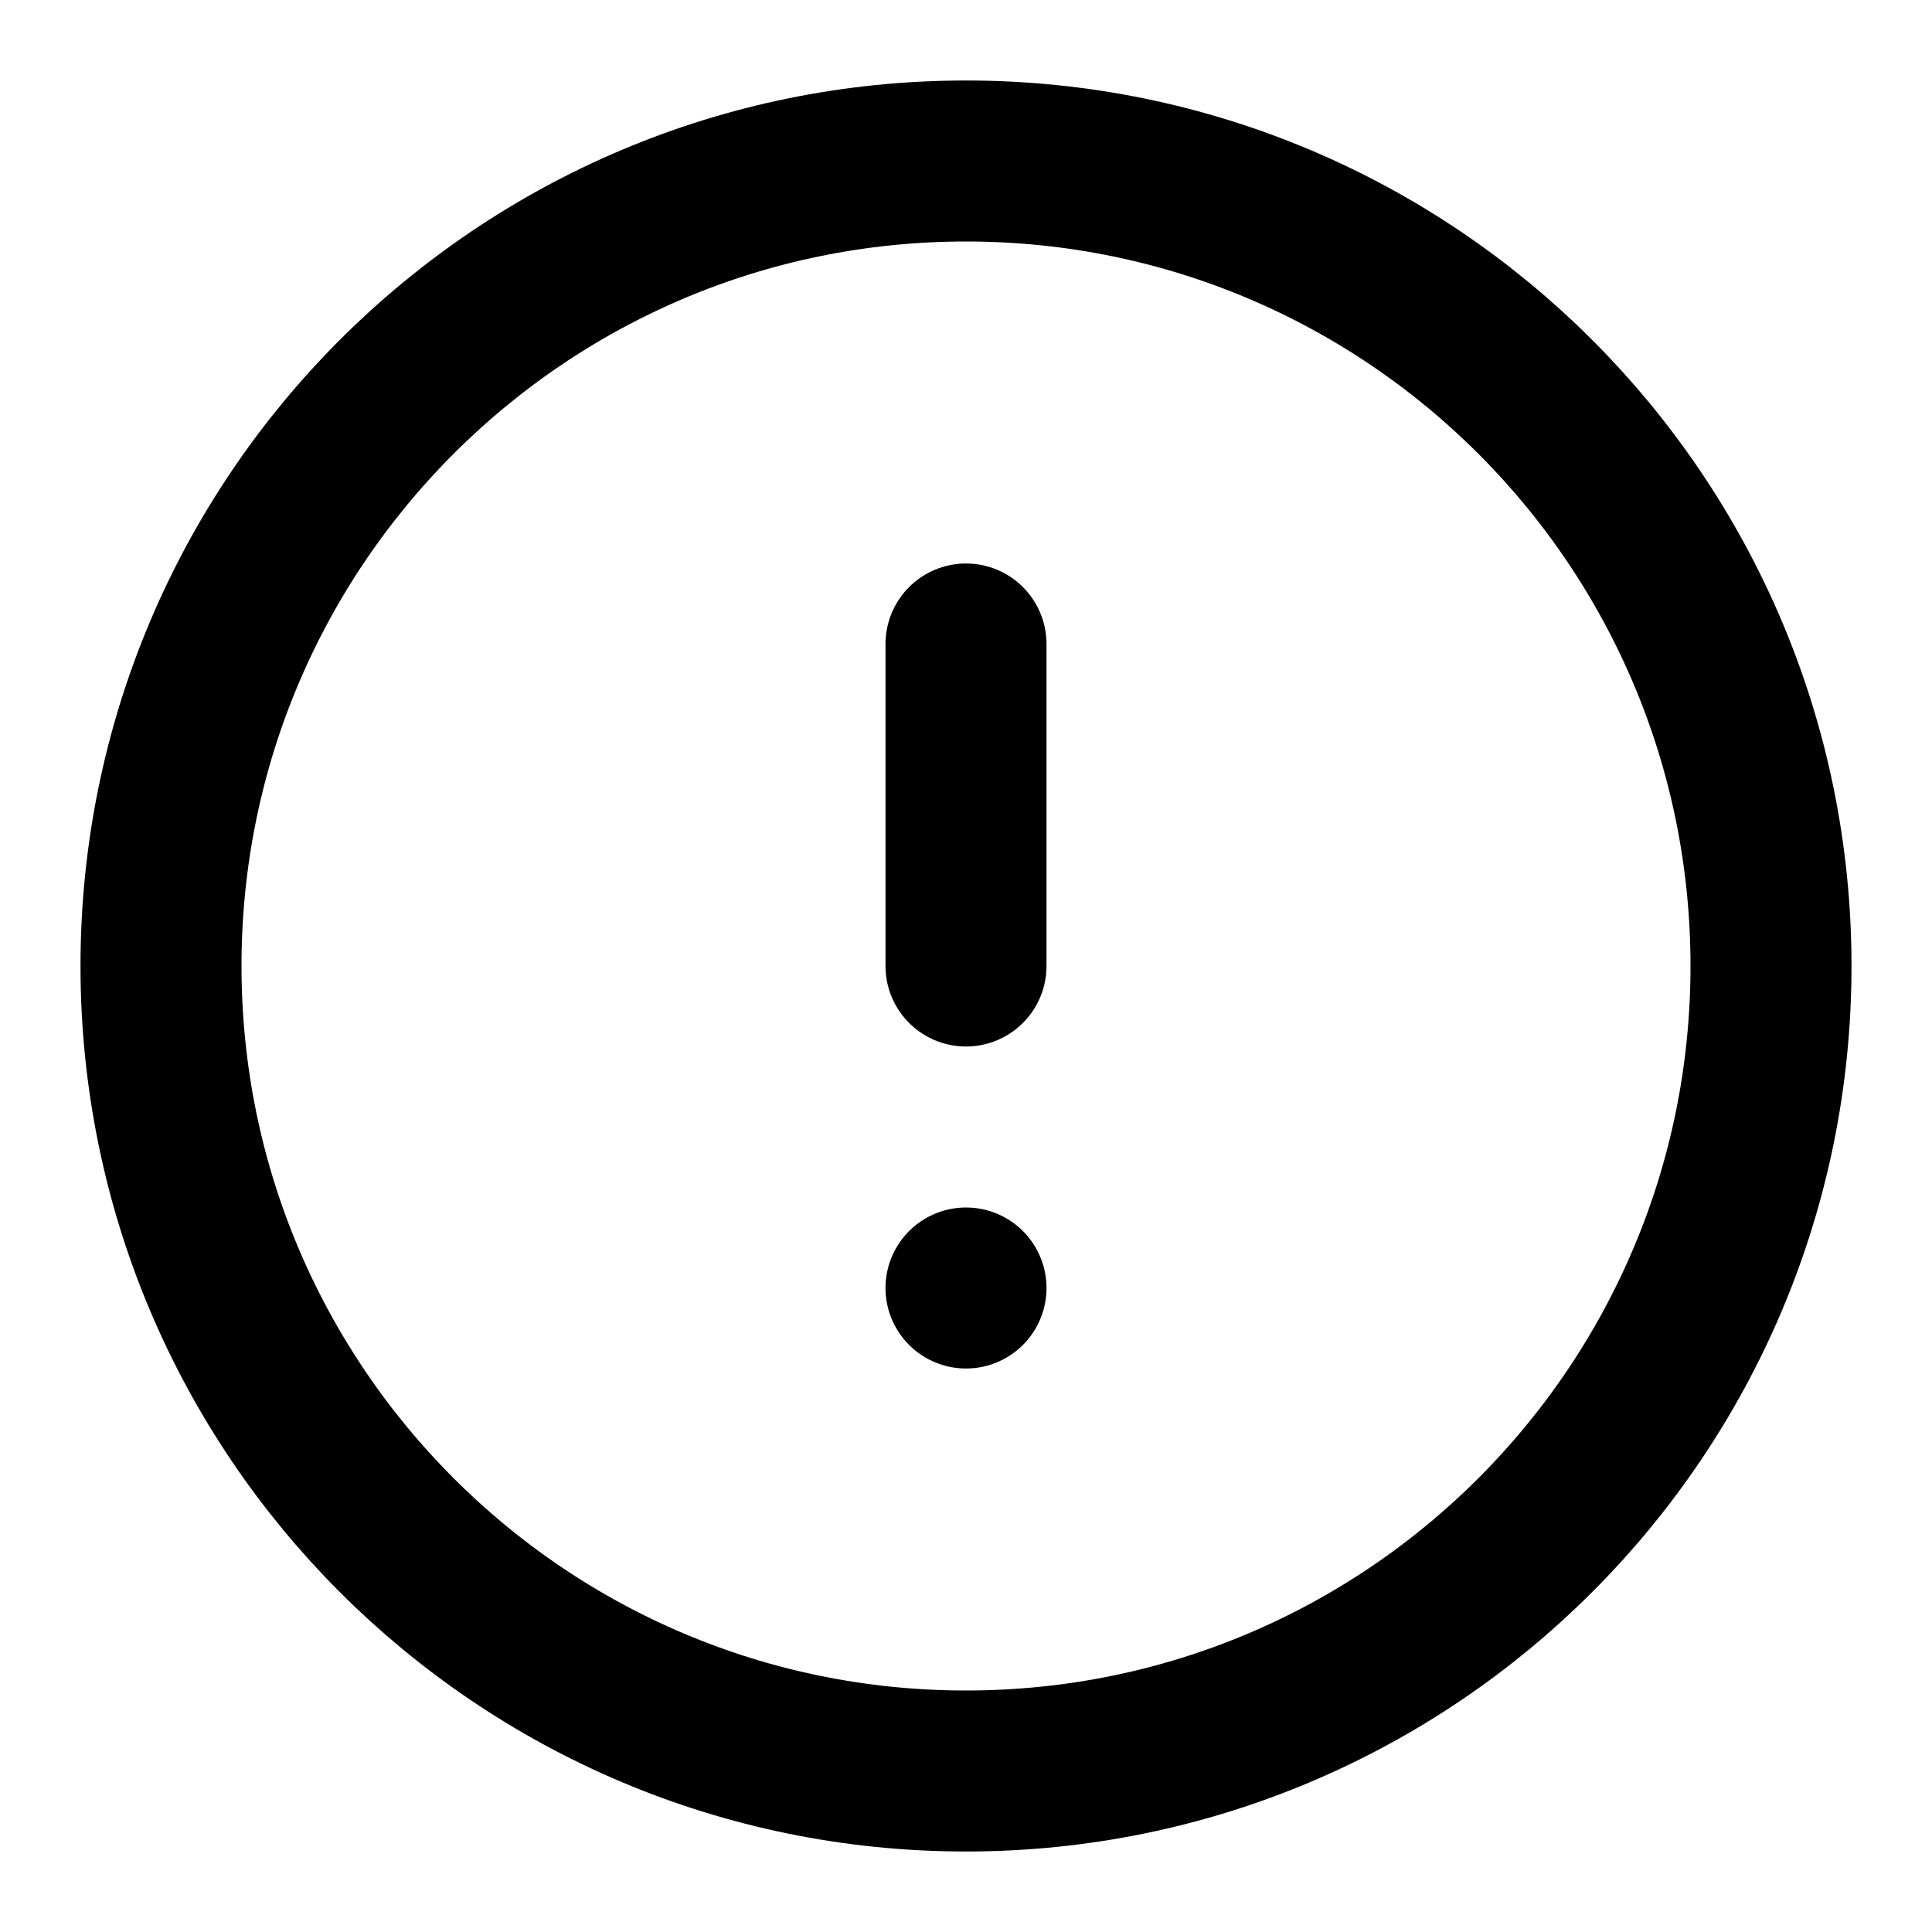
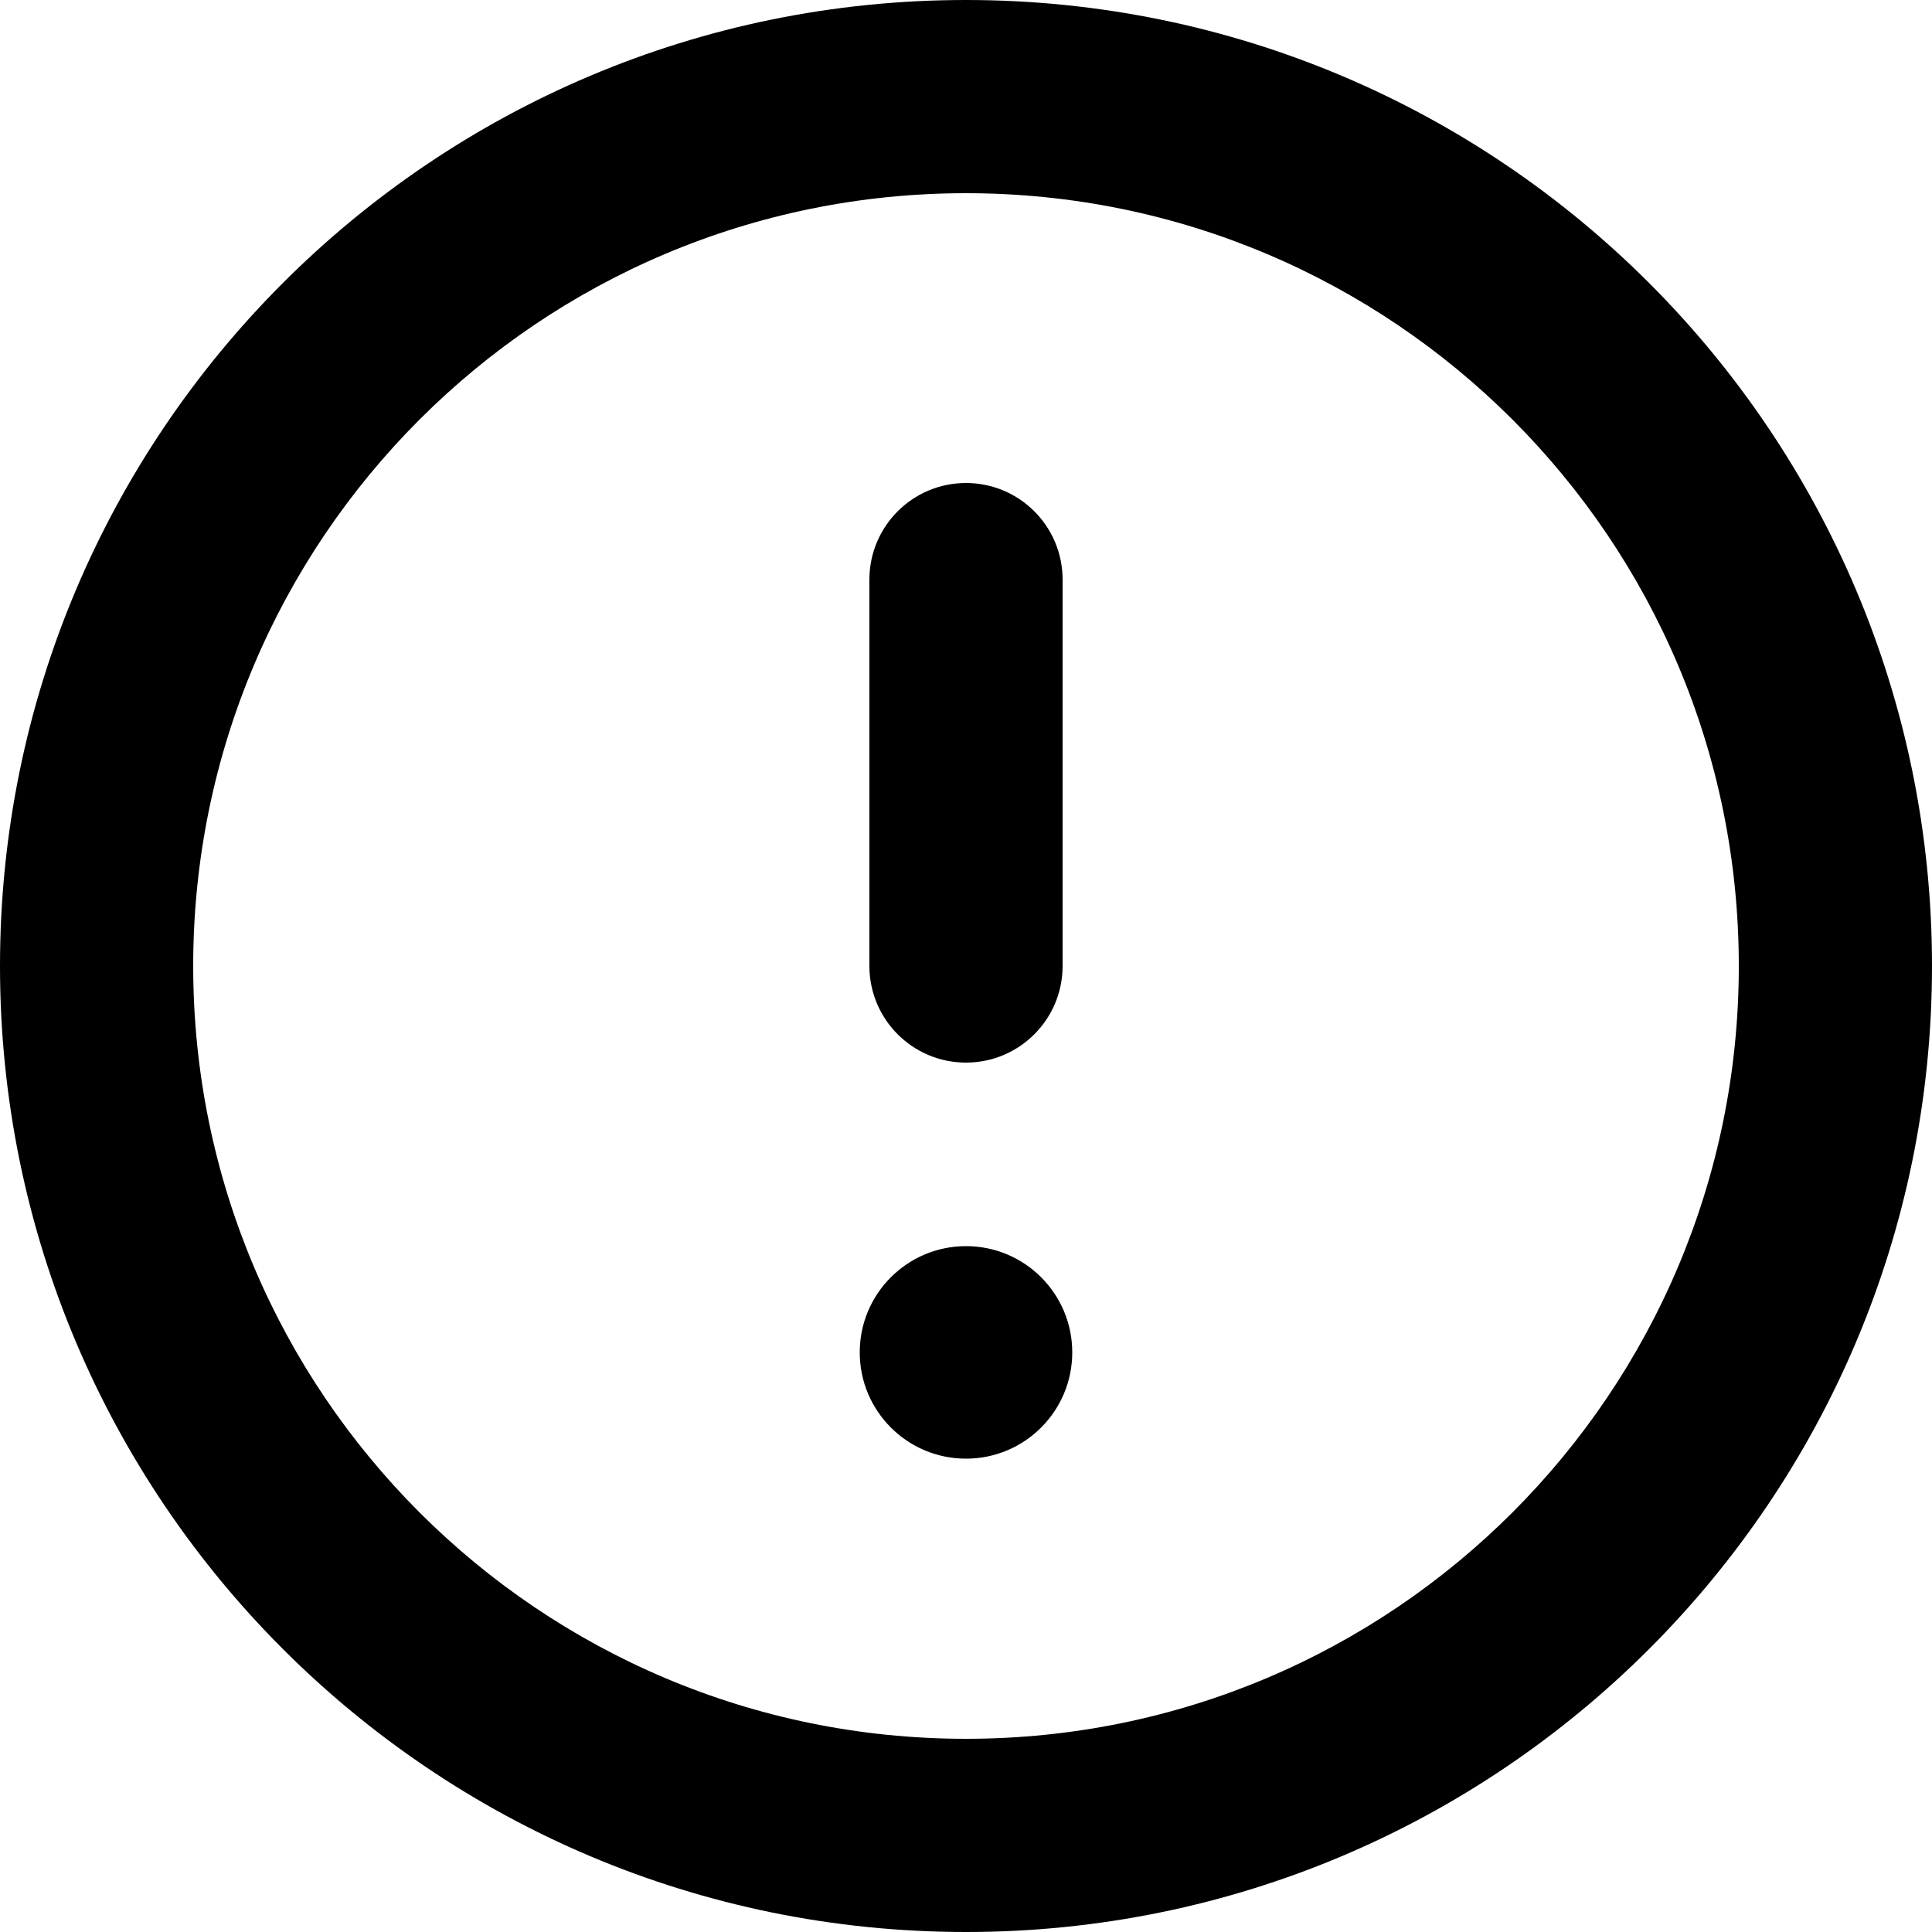
- <svg xmlns="http://www.w3.org/2000/svg" width="24" height="24" viewBox="0 0 24 24" fill="none" stroke="currentColor" stroke-width="2" stroke-linecap="round" stroke-linejoin="round" class="feather feather-alert-circle">
-   <circle cx="12" cy="12" r="10" />
-   <line x1="12" y1="8" x2="12" y2="12" />
-   <line x1="12" y1="16" x2="12" y2="16" />
+ <svg xmlns="http://www.w3.org/2000/svg" id="Layer_1" data-name="Layer 1" width="20" height="20" viewBox="0 0 20 20">
+   <path d="M10,0A10,10,0,1,0,20,10,10,10,0,0,0,10,0m0,18a8,8,0,1,1,8-8,8,8,0,0,1-8,8m0-7a1,1,0,0,0,1-1V6A1,1,0,0,0,9,6v4a1,1,0,0,0,1,1m0,1.9a1.1,1.1,0,0,0,0,2.2h0a1.1,1.1,0,0,0,0-2.2" />
</svg>
